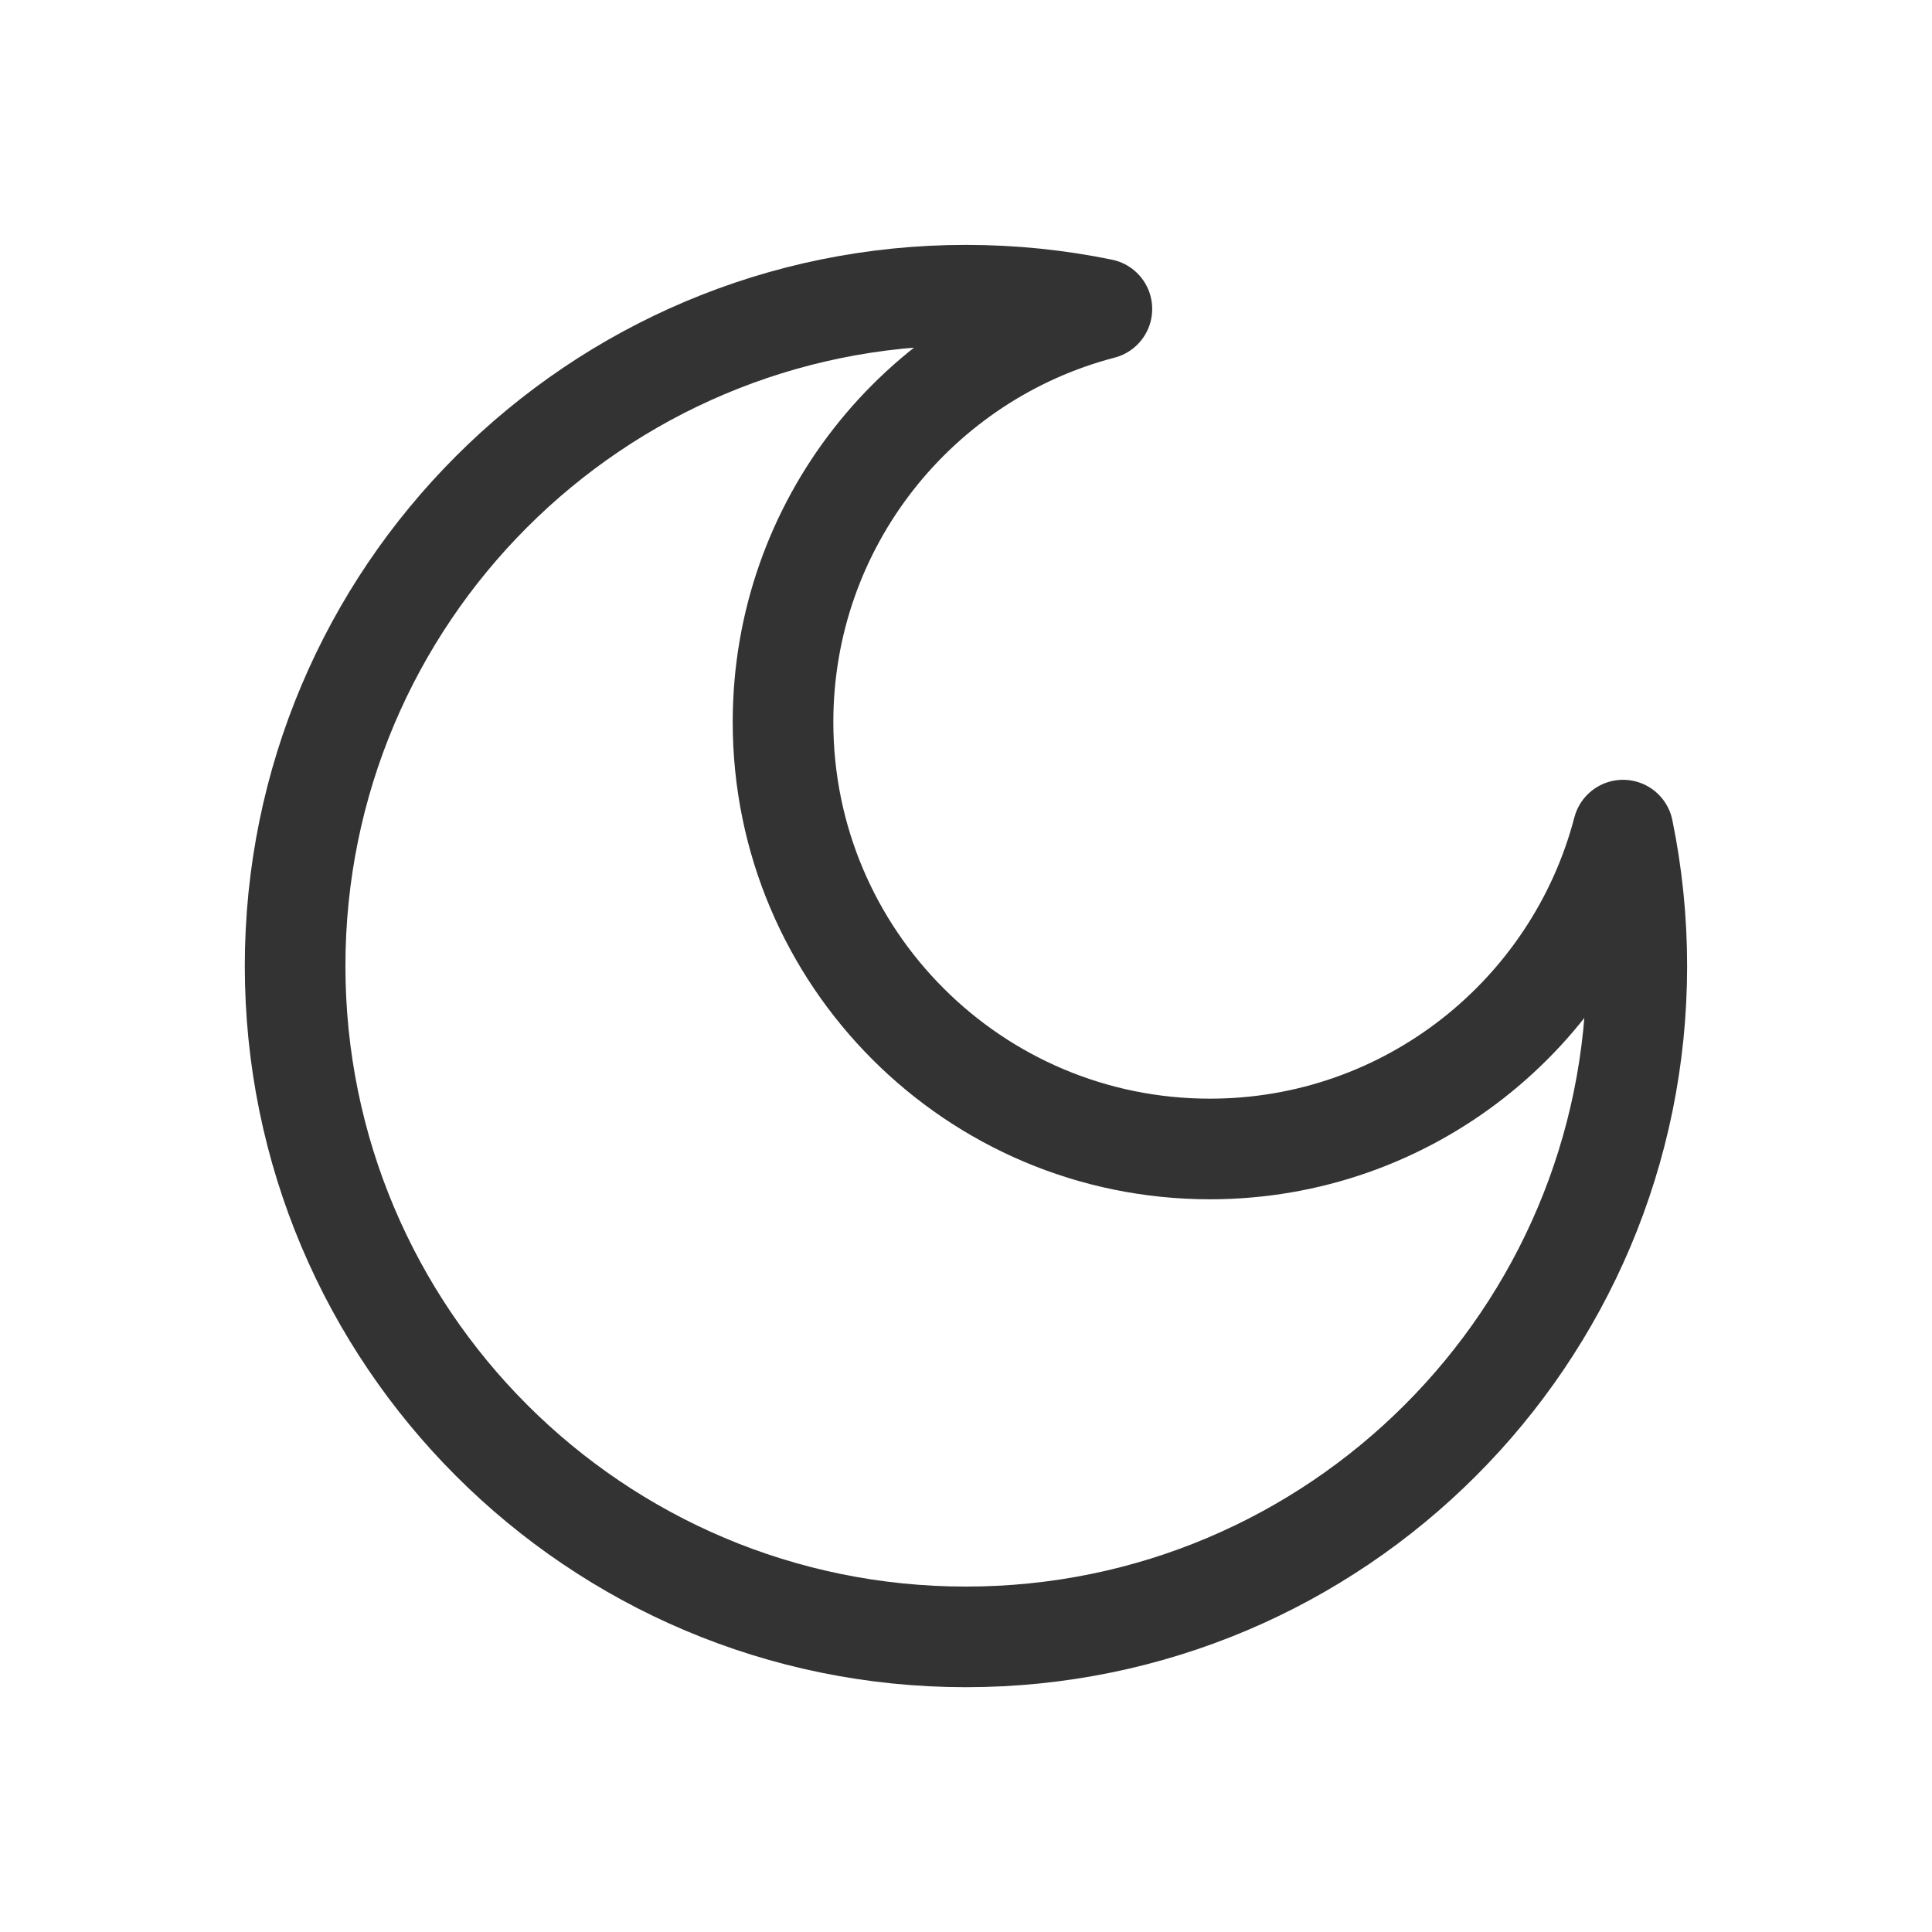
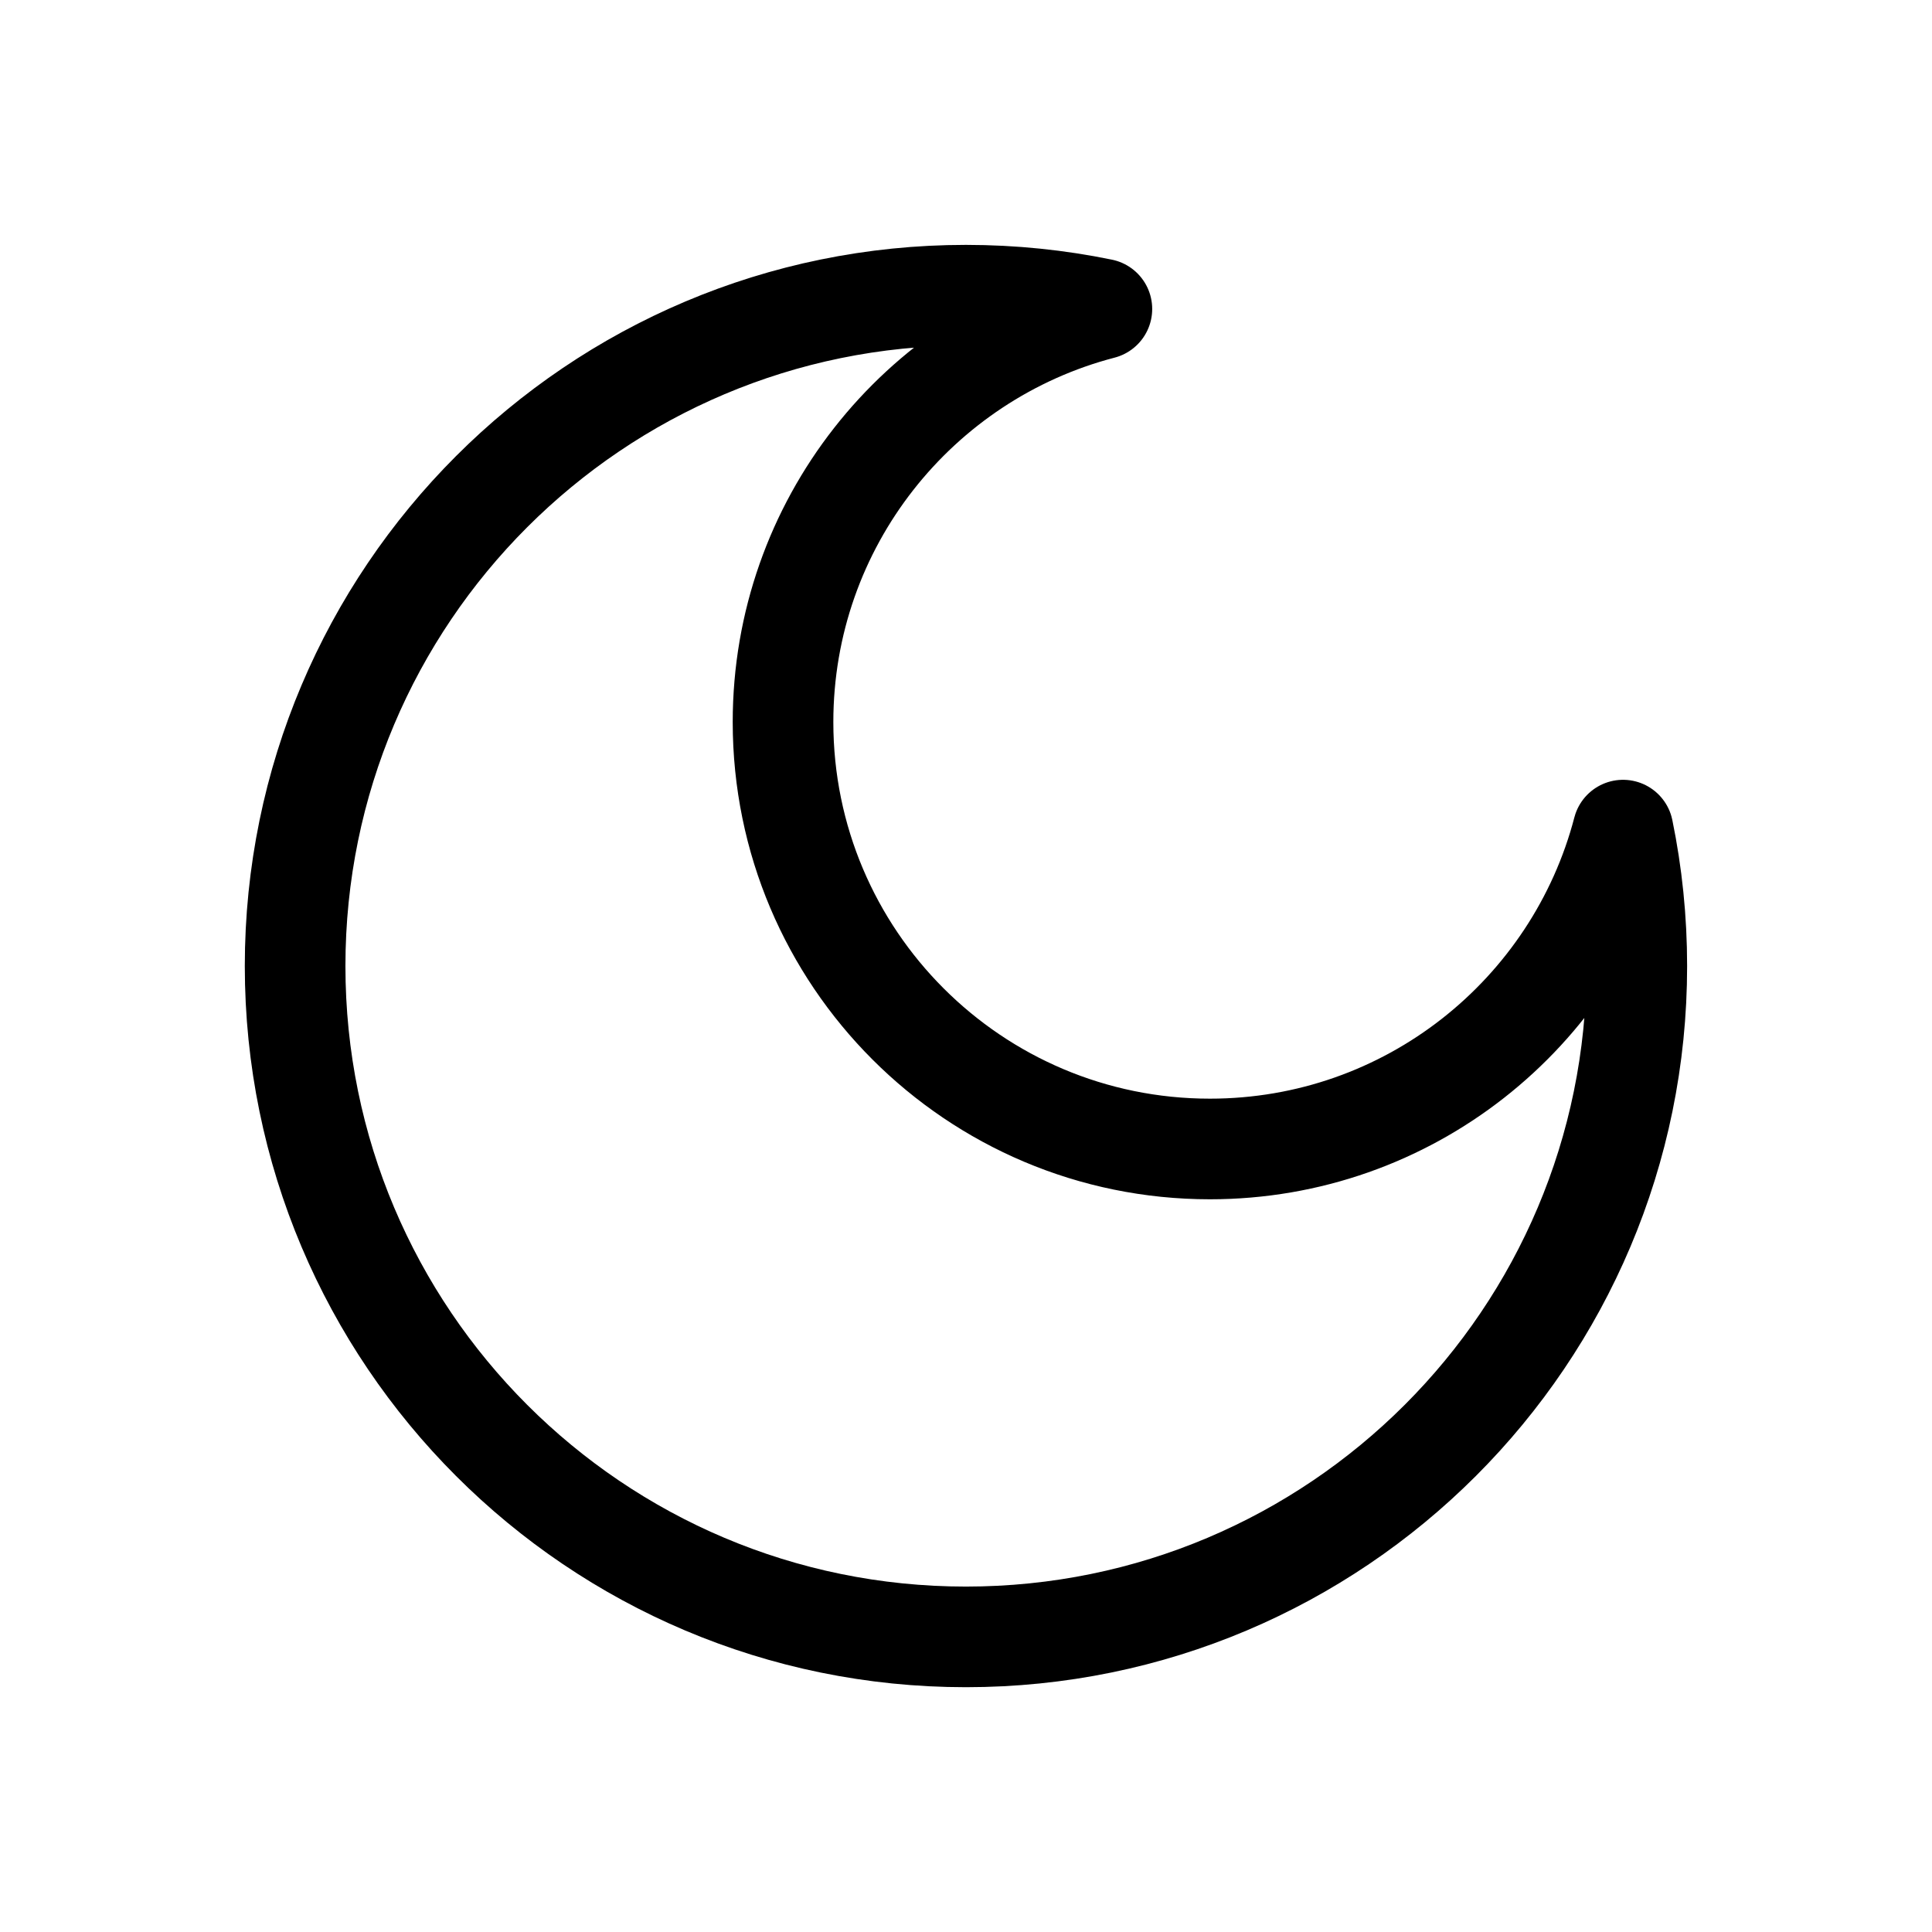
<svg xmlns="http://www.w3.org/2000/svg" width="24" height="24" viewBox="0 0 24 24" fill="none">
  <g id="nvbar_ico_theme_dark">
-     <path id="Vector" d="M13.688 3.838C11.409 4.432 9.727 6.505 9.727 8.97C9.727 11.899 12.101 14.273 15.03 14.273C17.495 14.273 19.567 12.591 20.162 10.312C20.274 10.857 20.333 11.422 20.333 12C20.333 16.603 16.602 20.334 11.999 20.334C7.397 20.334 3.666 16.603 3.666 12C3.666 7.398 7.397 3.667 11.999 3.667C12.578 3.667 13.143 3.726 13.688 3.838Z" stroke="#333333" stroke-width="1.25" stroke-linejoin="round" />
+     <path id="Vector" d="M13.688 3.838C11.409 4.432 9.727 6.505 9.727 8.97C9.727 11.899 12.101 14.273 15.03 14.273C17.495 14.273 19.567 12.591 20.162 10.312C20.274 10.857 20.333 11.422 20.333 12C20.333 16.603 16.602 20.334 11.999 20.334C7.397 20.334 3.666 16.603 3.666 12C3.666 7.398 7.397 3.667 11.999 3.667C12.578 3.667 13.143 3.726 13.688 3.838Z" stroke="currentColor" stroke-width="1.25" stroke-linejoin="round" />
  </g>
</svg>
